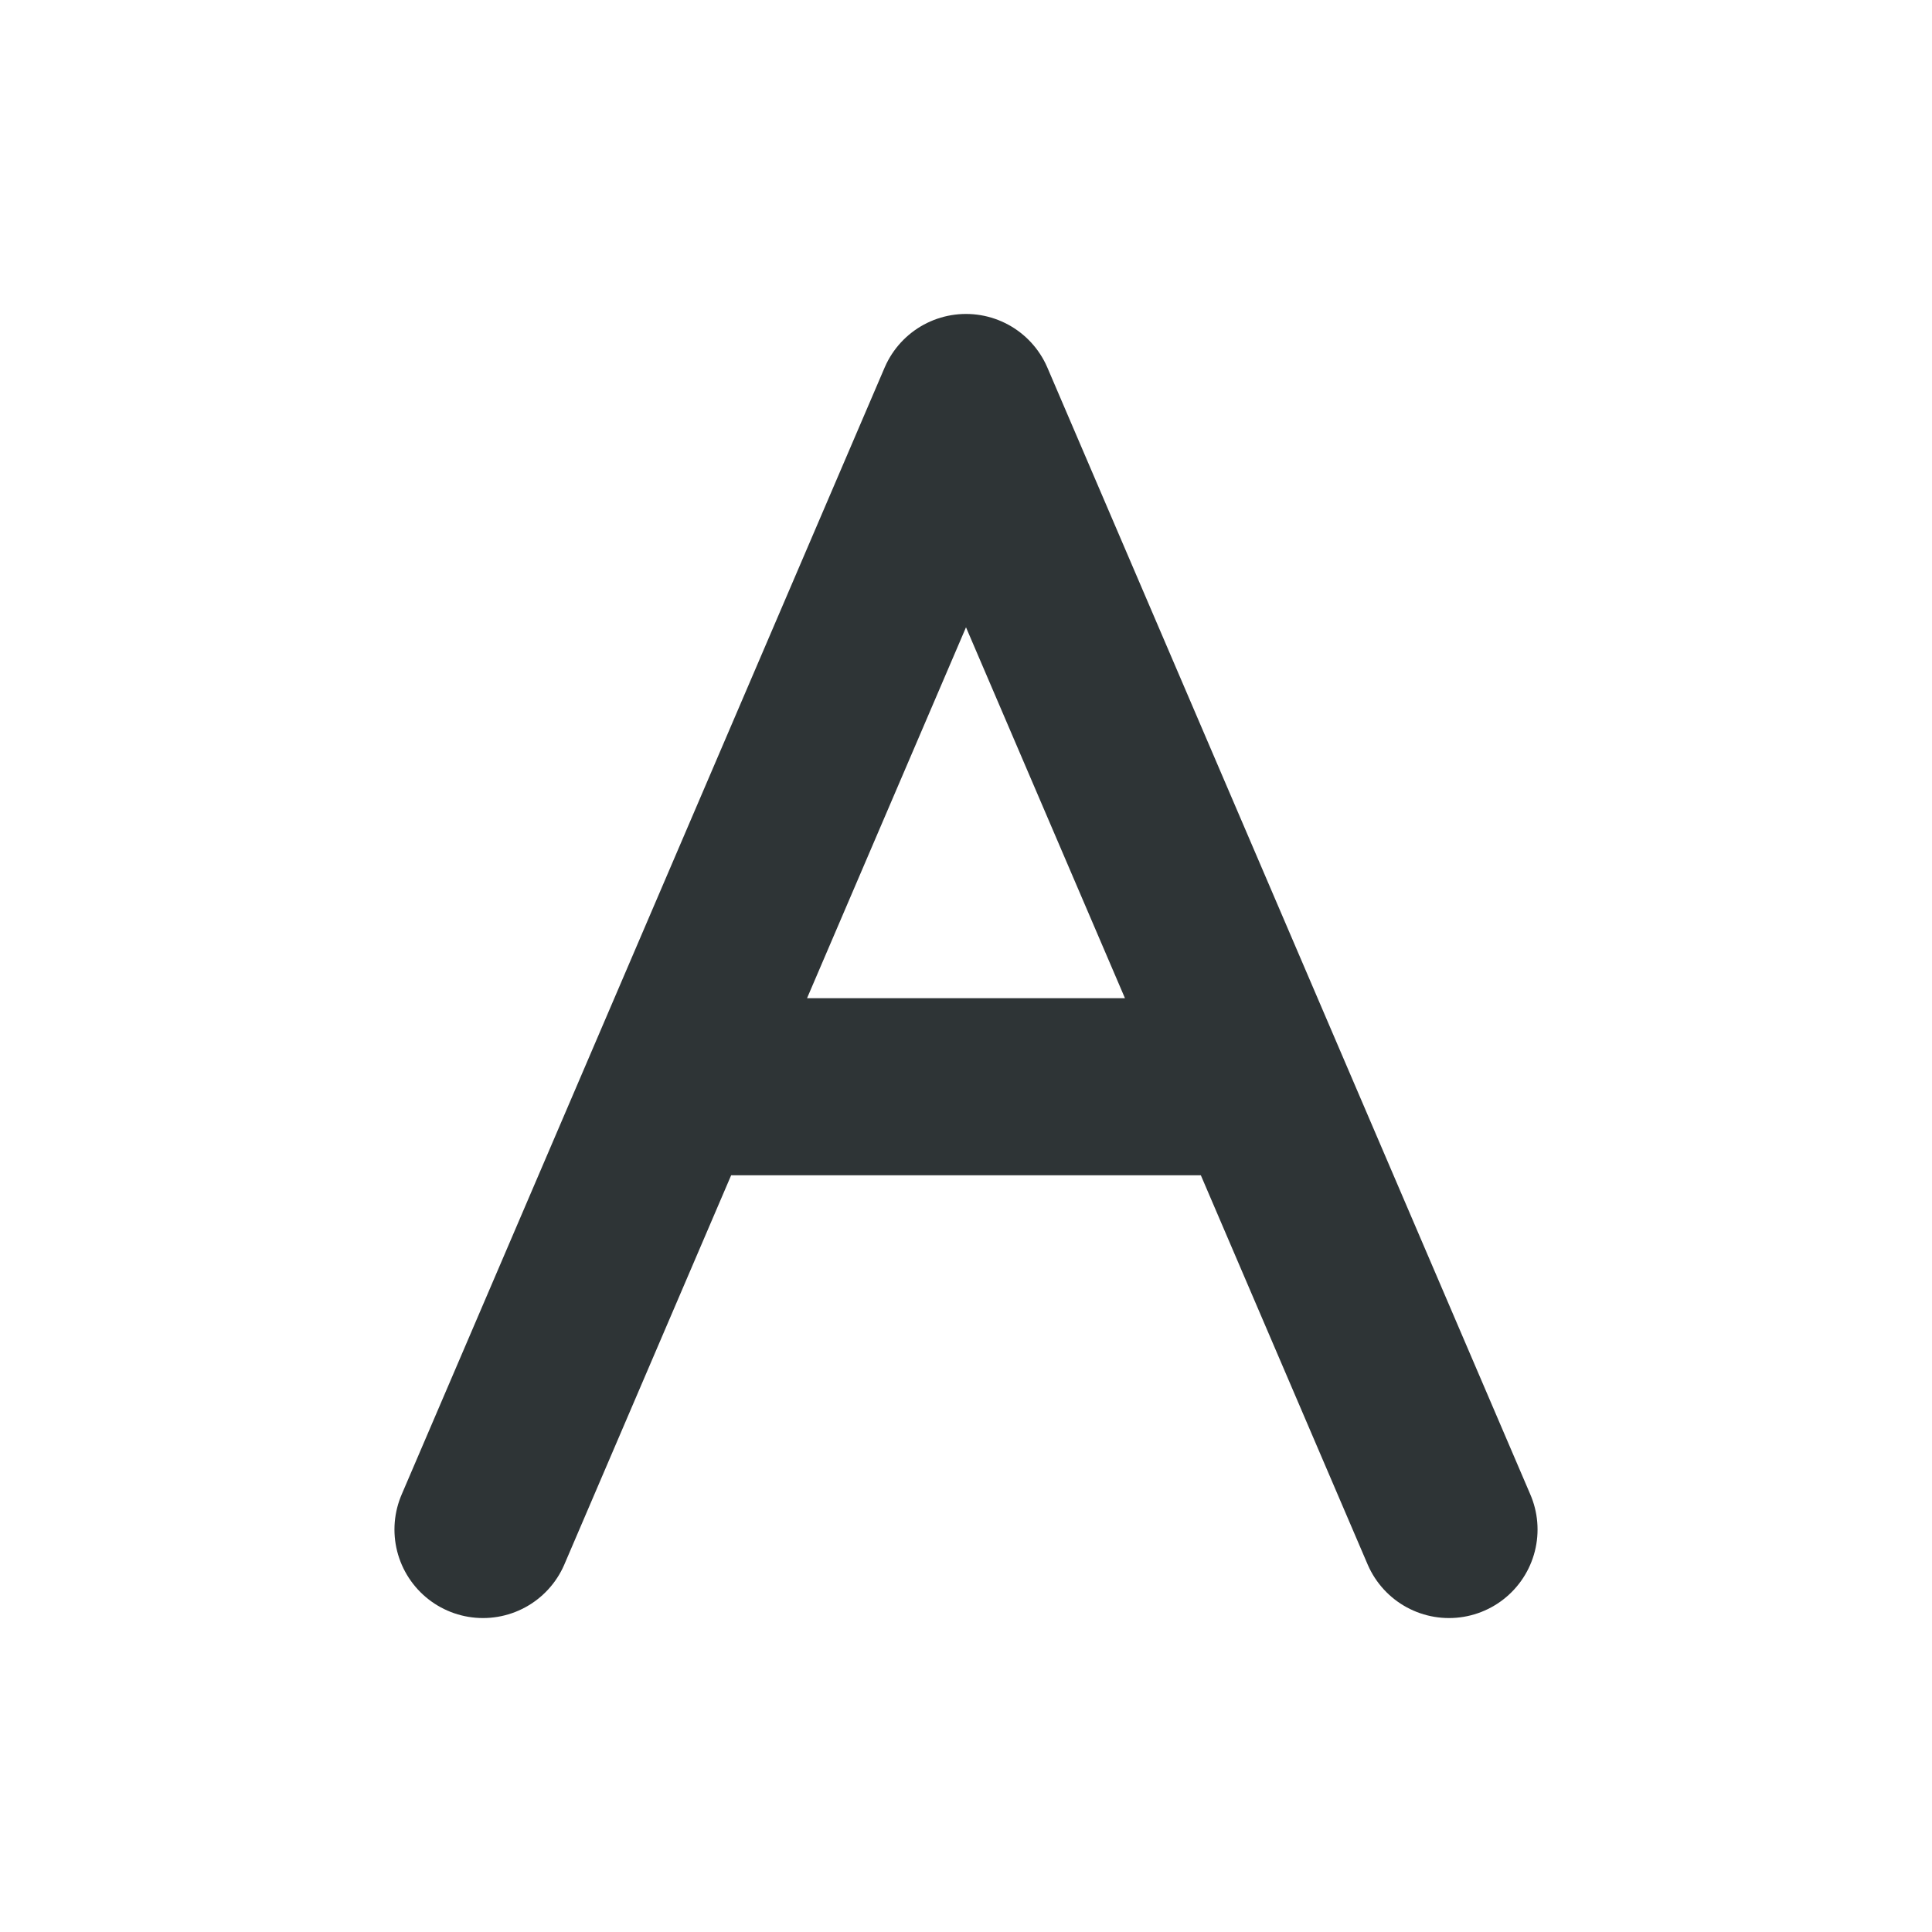
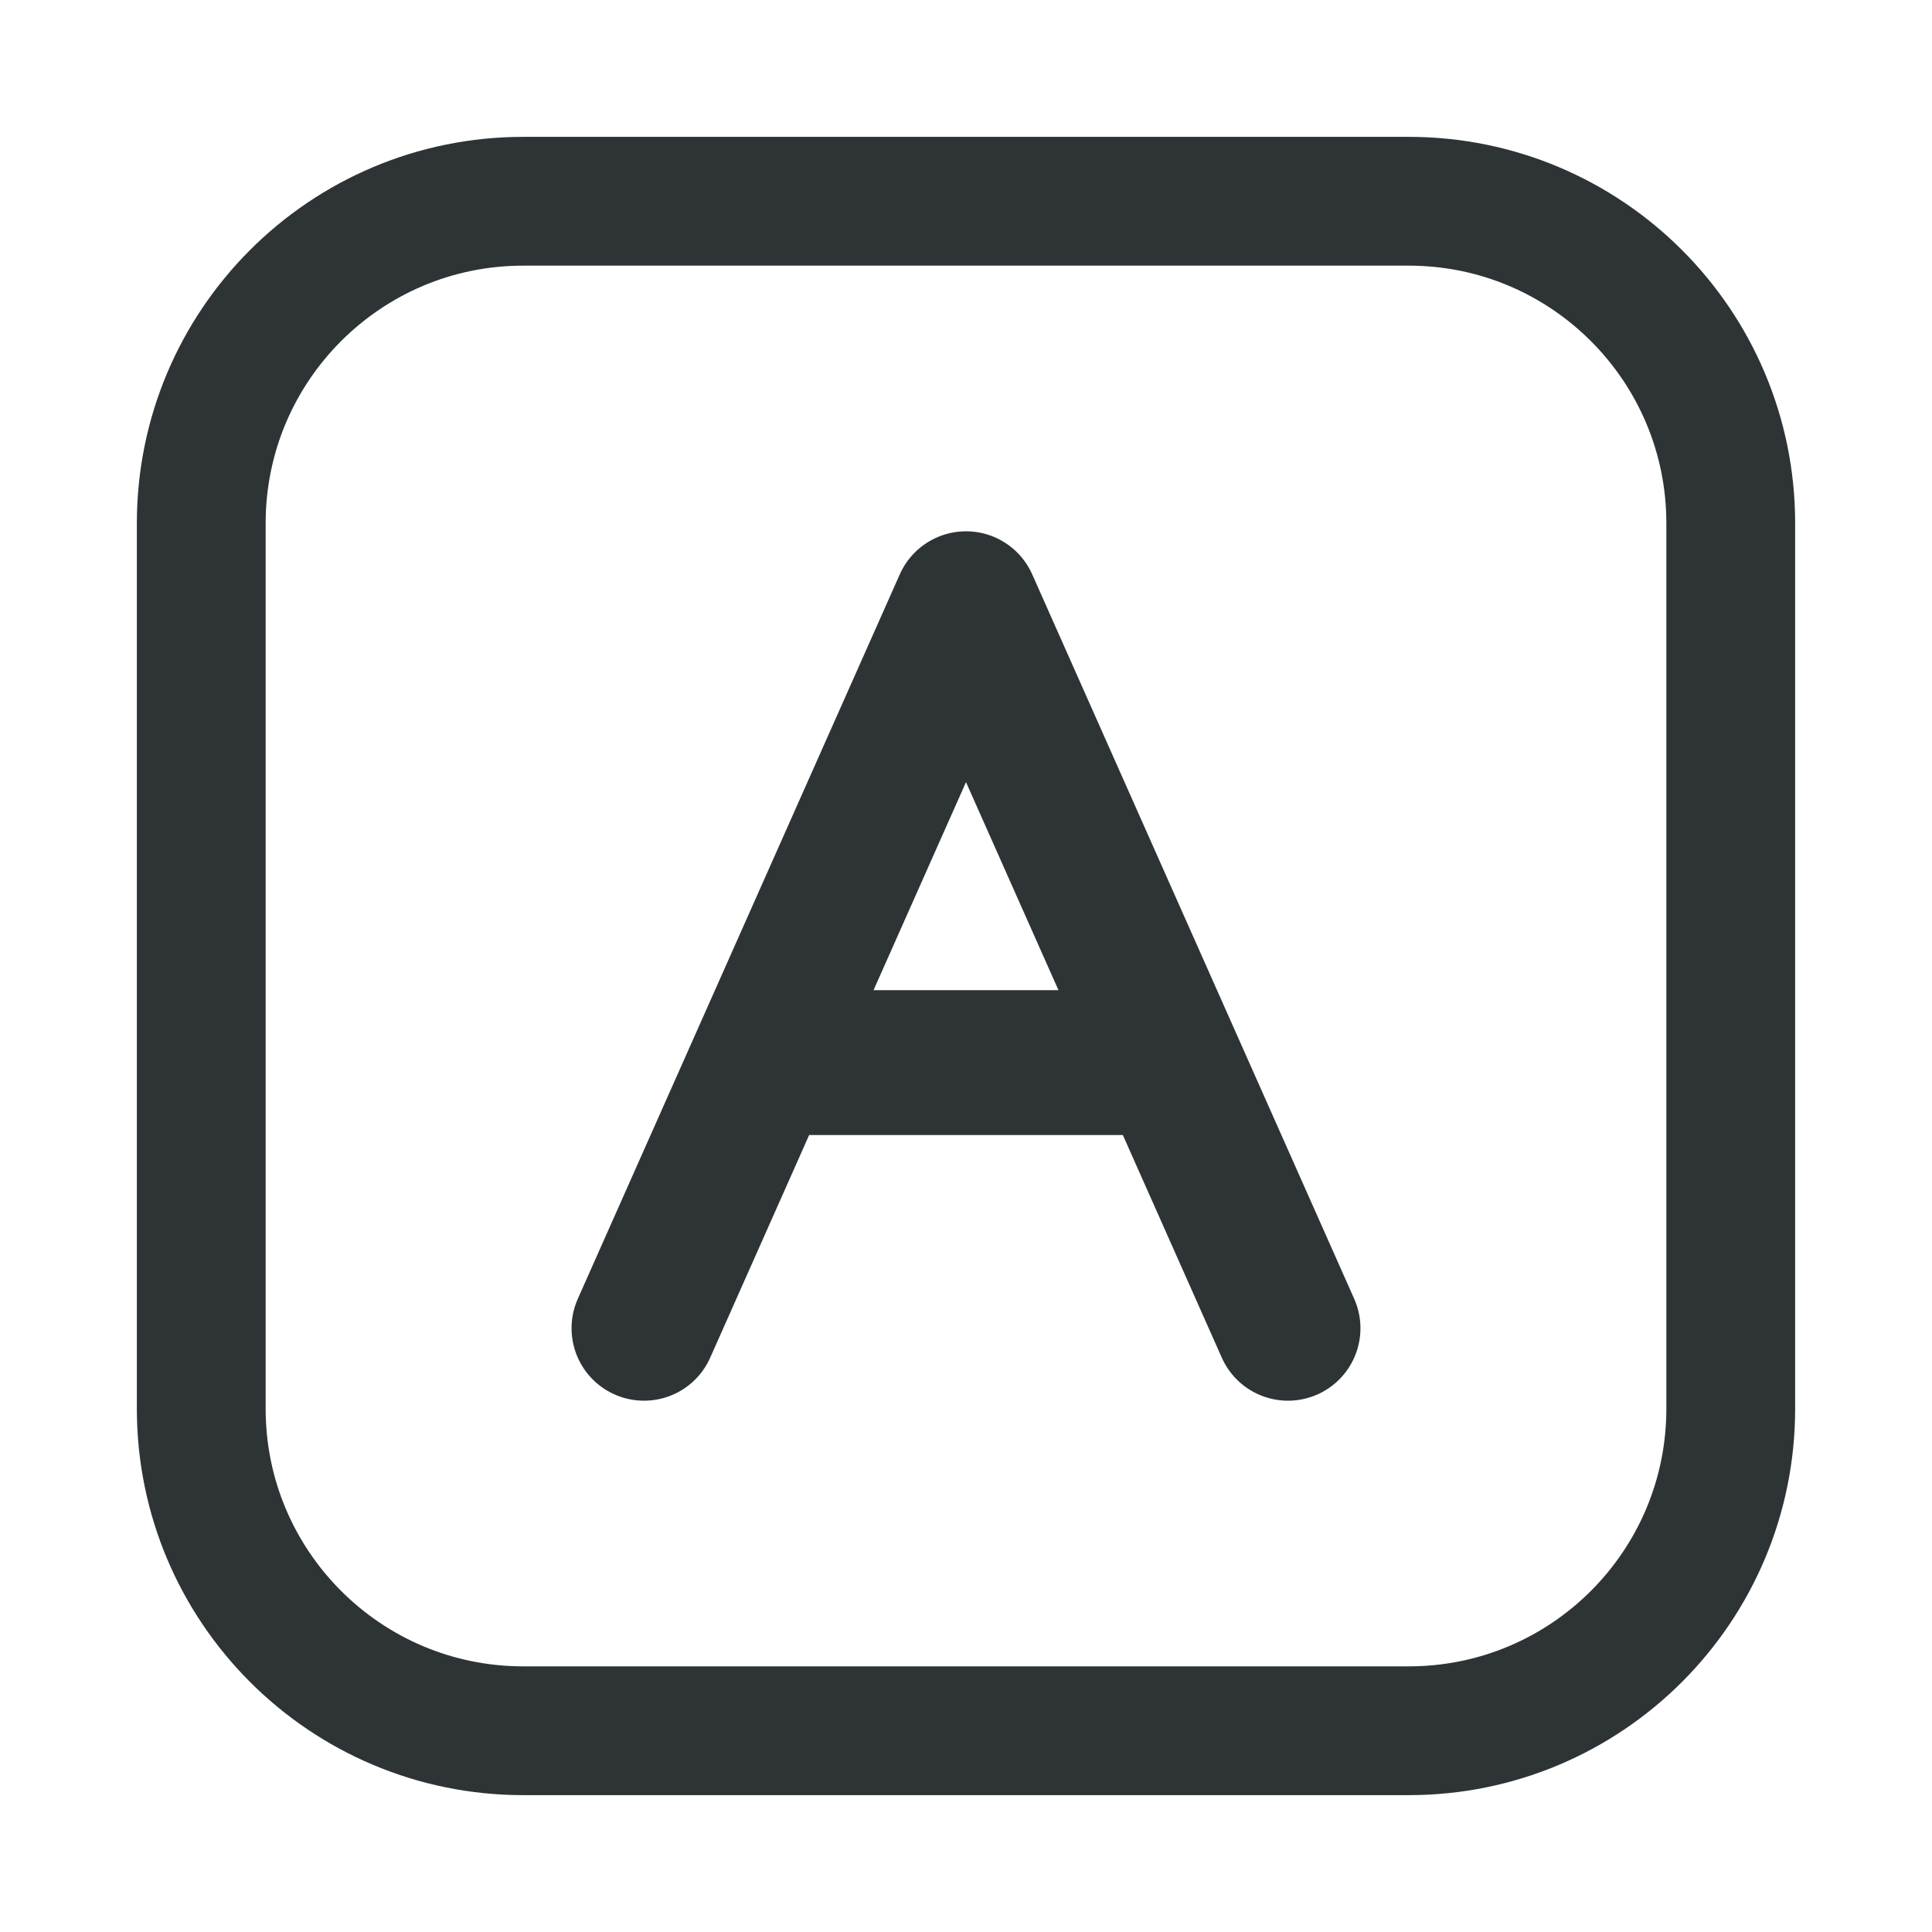
<svg xmlns="http://www.w3.org/2000/svg" viewBox="0 0 24 24" width="24" height="24">
-   <path d="M6 19 L12 5 L18 19 M8.5 13.5 L15.5 13.5" fill="none" stroke="#2e3436" stroke-width="2.2" stroke-linecap="round" stroke-linejoin="round" />
+   <rect x="2.5" y="2.5" width="19" height="19" rx="4" fill="none" stroke="#2e3436" stroke-width="1.6" />
+   <path d="M8 16.5 L12 7.5 L16 16.5 M9.6 13.2 L14.4 13.2" fill="none" stroke="#2e3436" stroke-width="1.8" stroke-linecap="round" stroke-linejoin="round" />
</svg>
